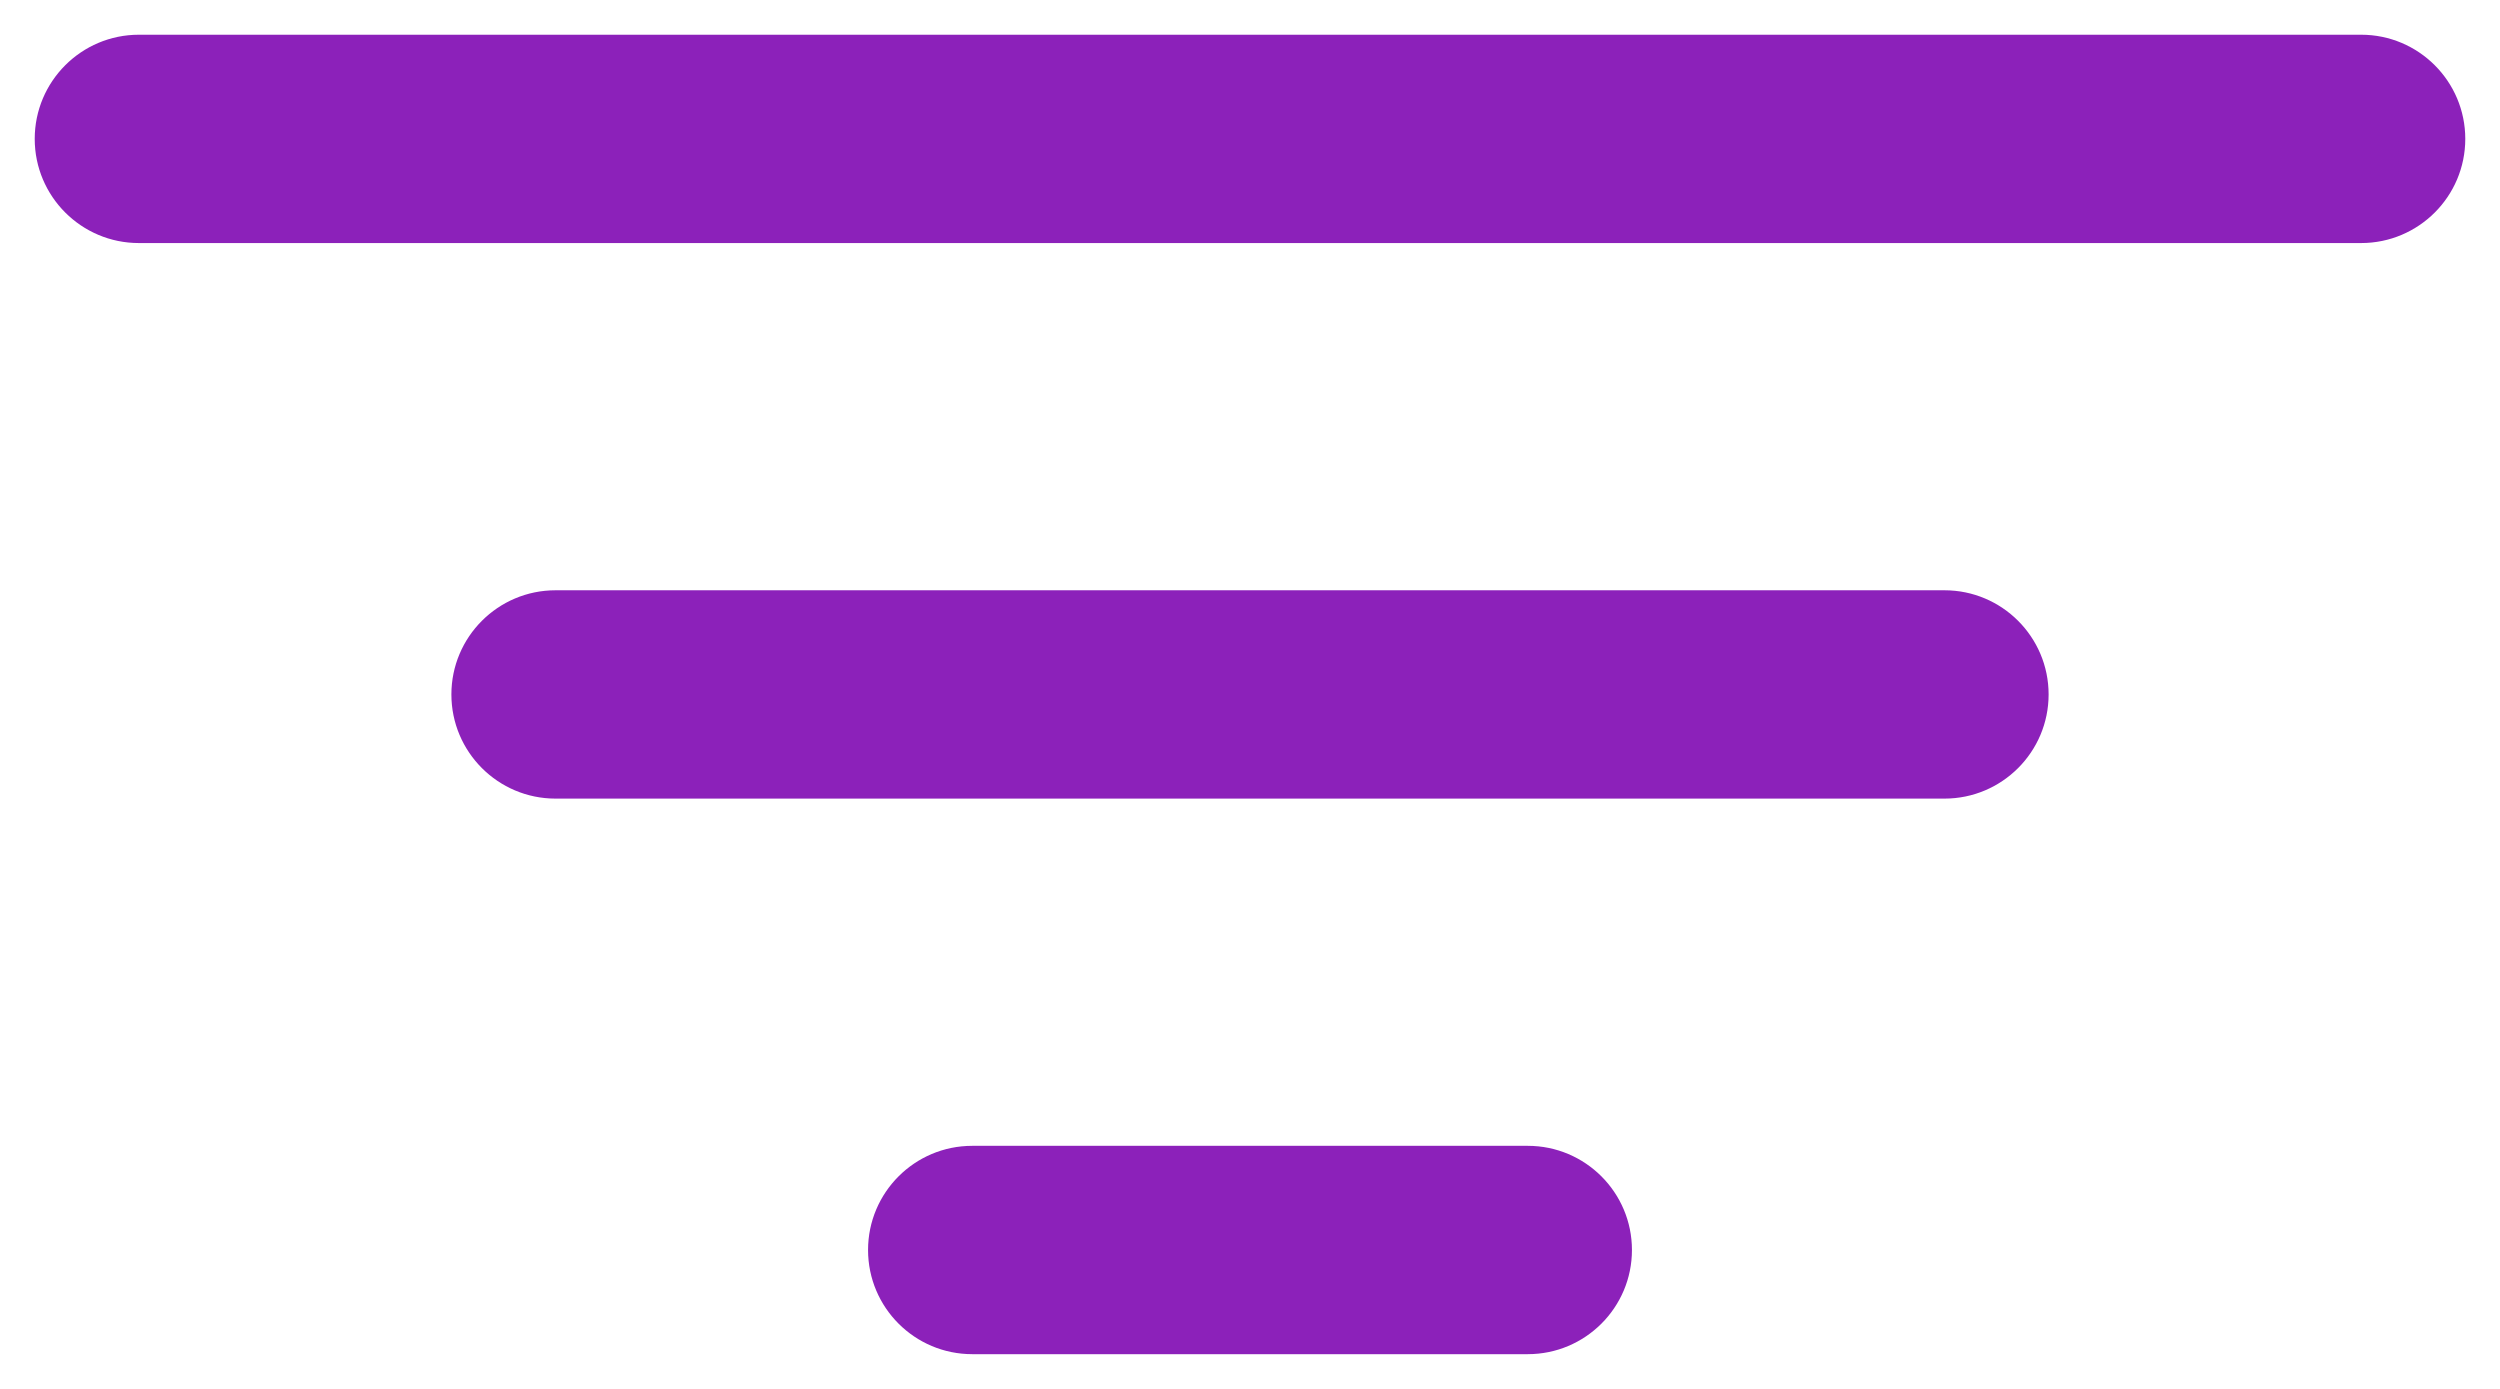
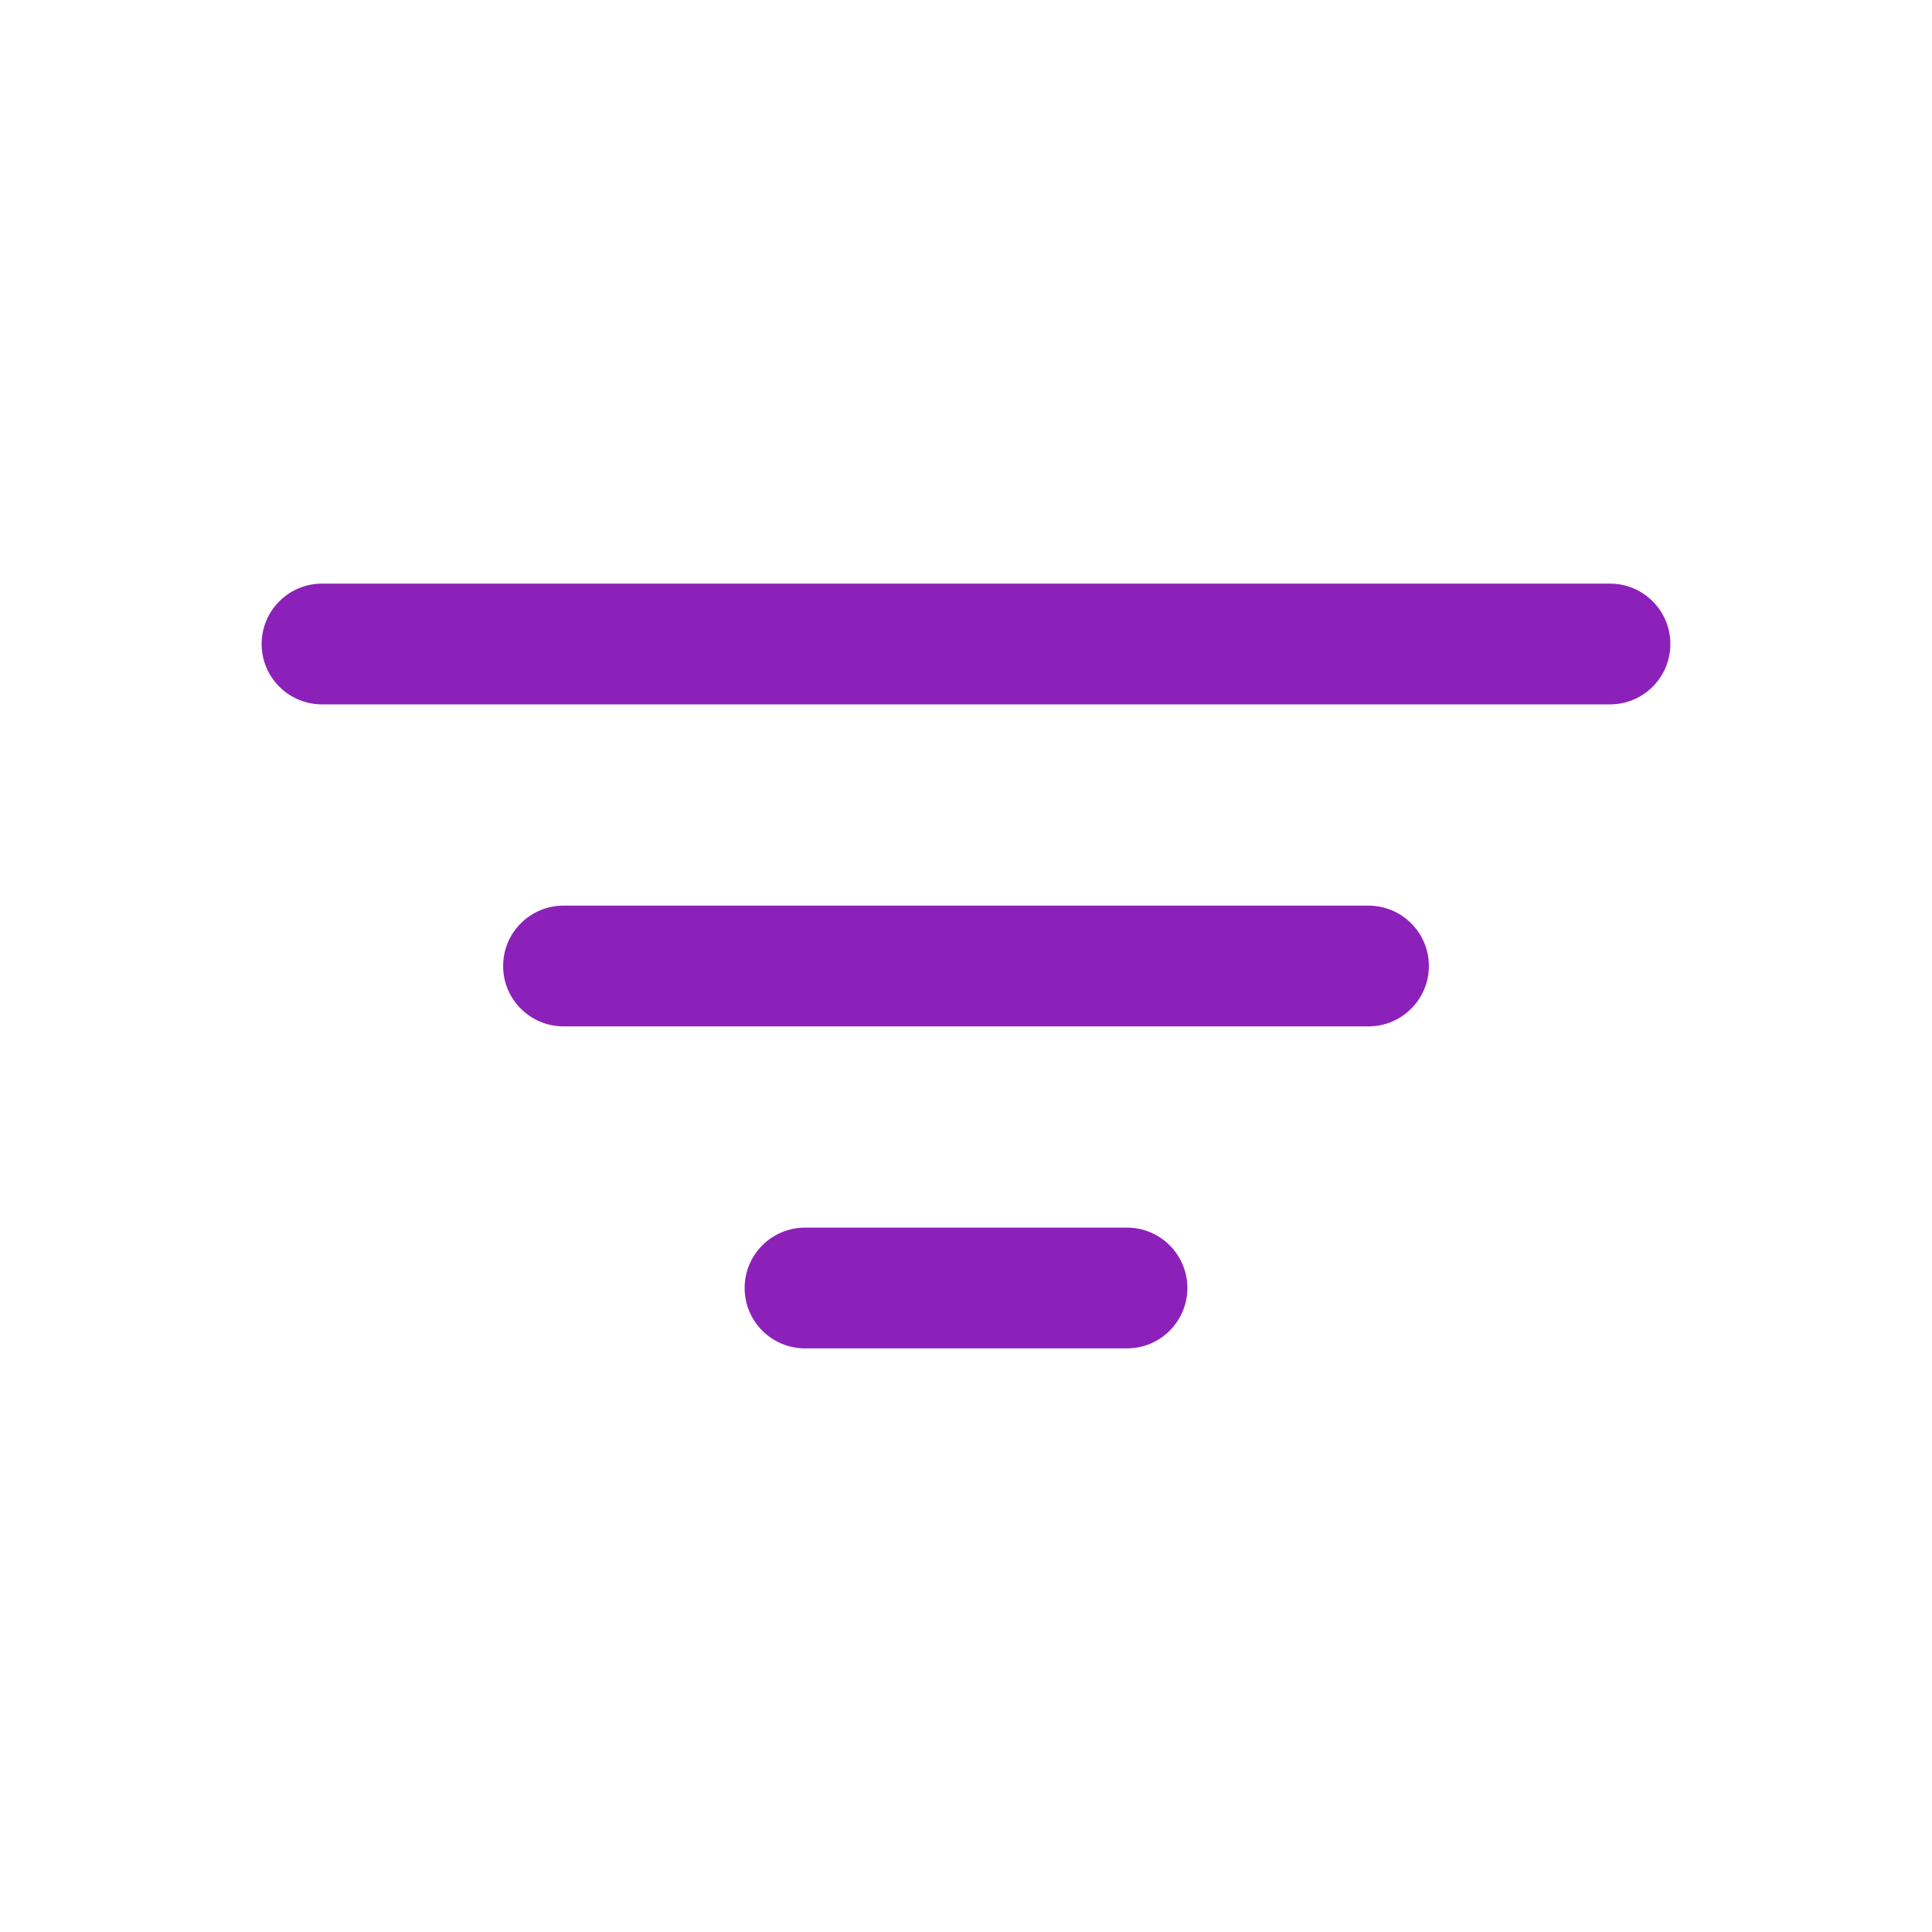
- <svg xmlns="http://www.w3.org/2000/svg" width="18" height="10" viewBox="0 0 18 10" fill="none">
-   <path d="M7 8.25C6.586 8.25 6.25 8.586 6.25 9C6.25 9.414 6.586 9.75 7 9.75H11C11.414 9.75 11.75 9.414 11.75 9C11.75 8.586 11.414 8.25 11 8.25H7Z" fill="#8C21BA" />
-   <path d="M3.25 5C3.25 4.586 3.586 4.25 4 4.25H14C14.414 4.25 14.75 4.586 14.75 5C14.75 5.414 14.414 5.75 14 5.75H4C3.586 5.75 3.25 5.414 3.25 5Z" fill="#8C21BA" />
-   <path d="M0.25 1C0.25 0.586 0.586 0.25 1 0.25H17C17.414 0.25 17.75 0.586 17.75 1C17.75 1.414 17.414 1.75 17 1.75H1C0.586 1.75 0.25 1.414 0.25 1Z" fill="#8C21BA" />
+ <svg xmlns="http://www.w3.org/2000/svg" width="24" height="24" viewBox="0 0 24 24" fill="none">
+   <path d="M10 15.25C9.586 15.25 9.25 15.586 9.25 16C9.25 16.414 9.586 16.75 10 16.75H14C14.414 16.75 14.75 16.414 14.75 16C14.75 15.586 14.414 15.25 14 15.25H10Z" fill="#8C21BA" />
+   <path d="M6.25 12C6.25 11.586 6.586 11.25 7 11.25H17C17.414 11.25 17.75 11.586 17.75 12C17.75 12.414 17.414 12.75 17 12.75H7C6.586 12.75 6.25 12.414 6.25 12Z" fill="#8C21BA" />
+   <path d="M3.25 8C3.25 7.586 3.586 7.25 4 7.25H20C20.414 7.25 20.75 7.586 20.75 8C20.75 8.414 20.414 8.75 20 8.75H4C3.586 8.75 3.25 8.414 3.25 8Z" fill="#8C21BA" />
</svg>
